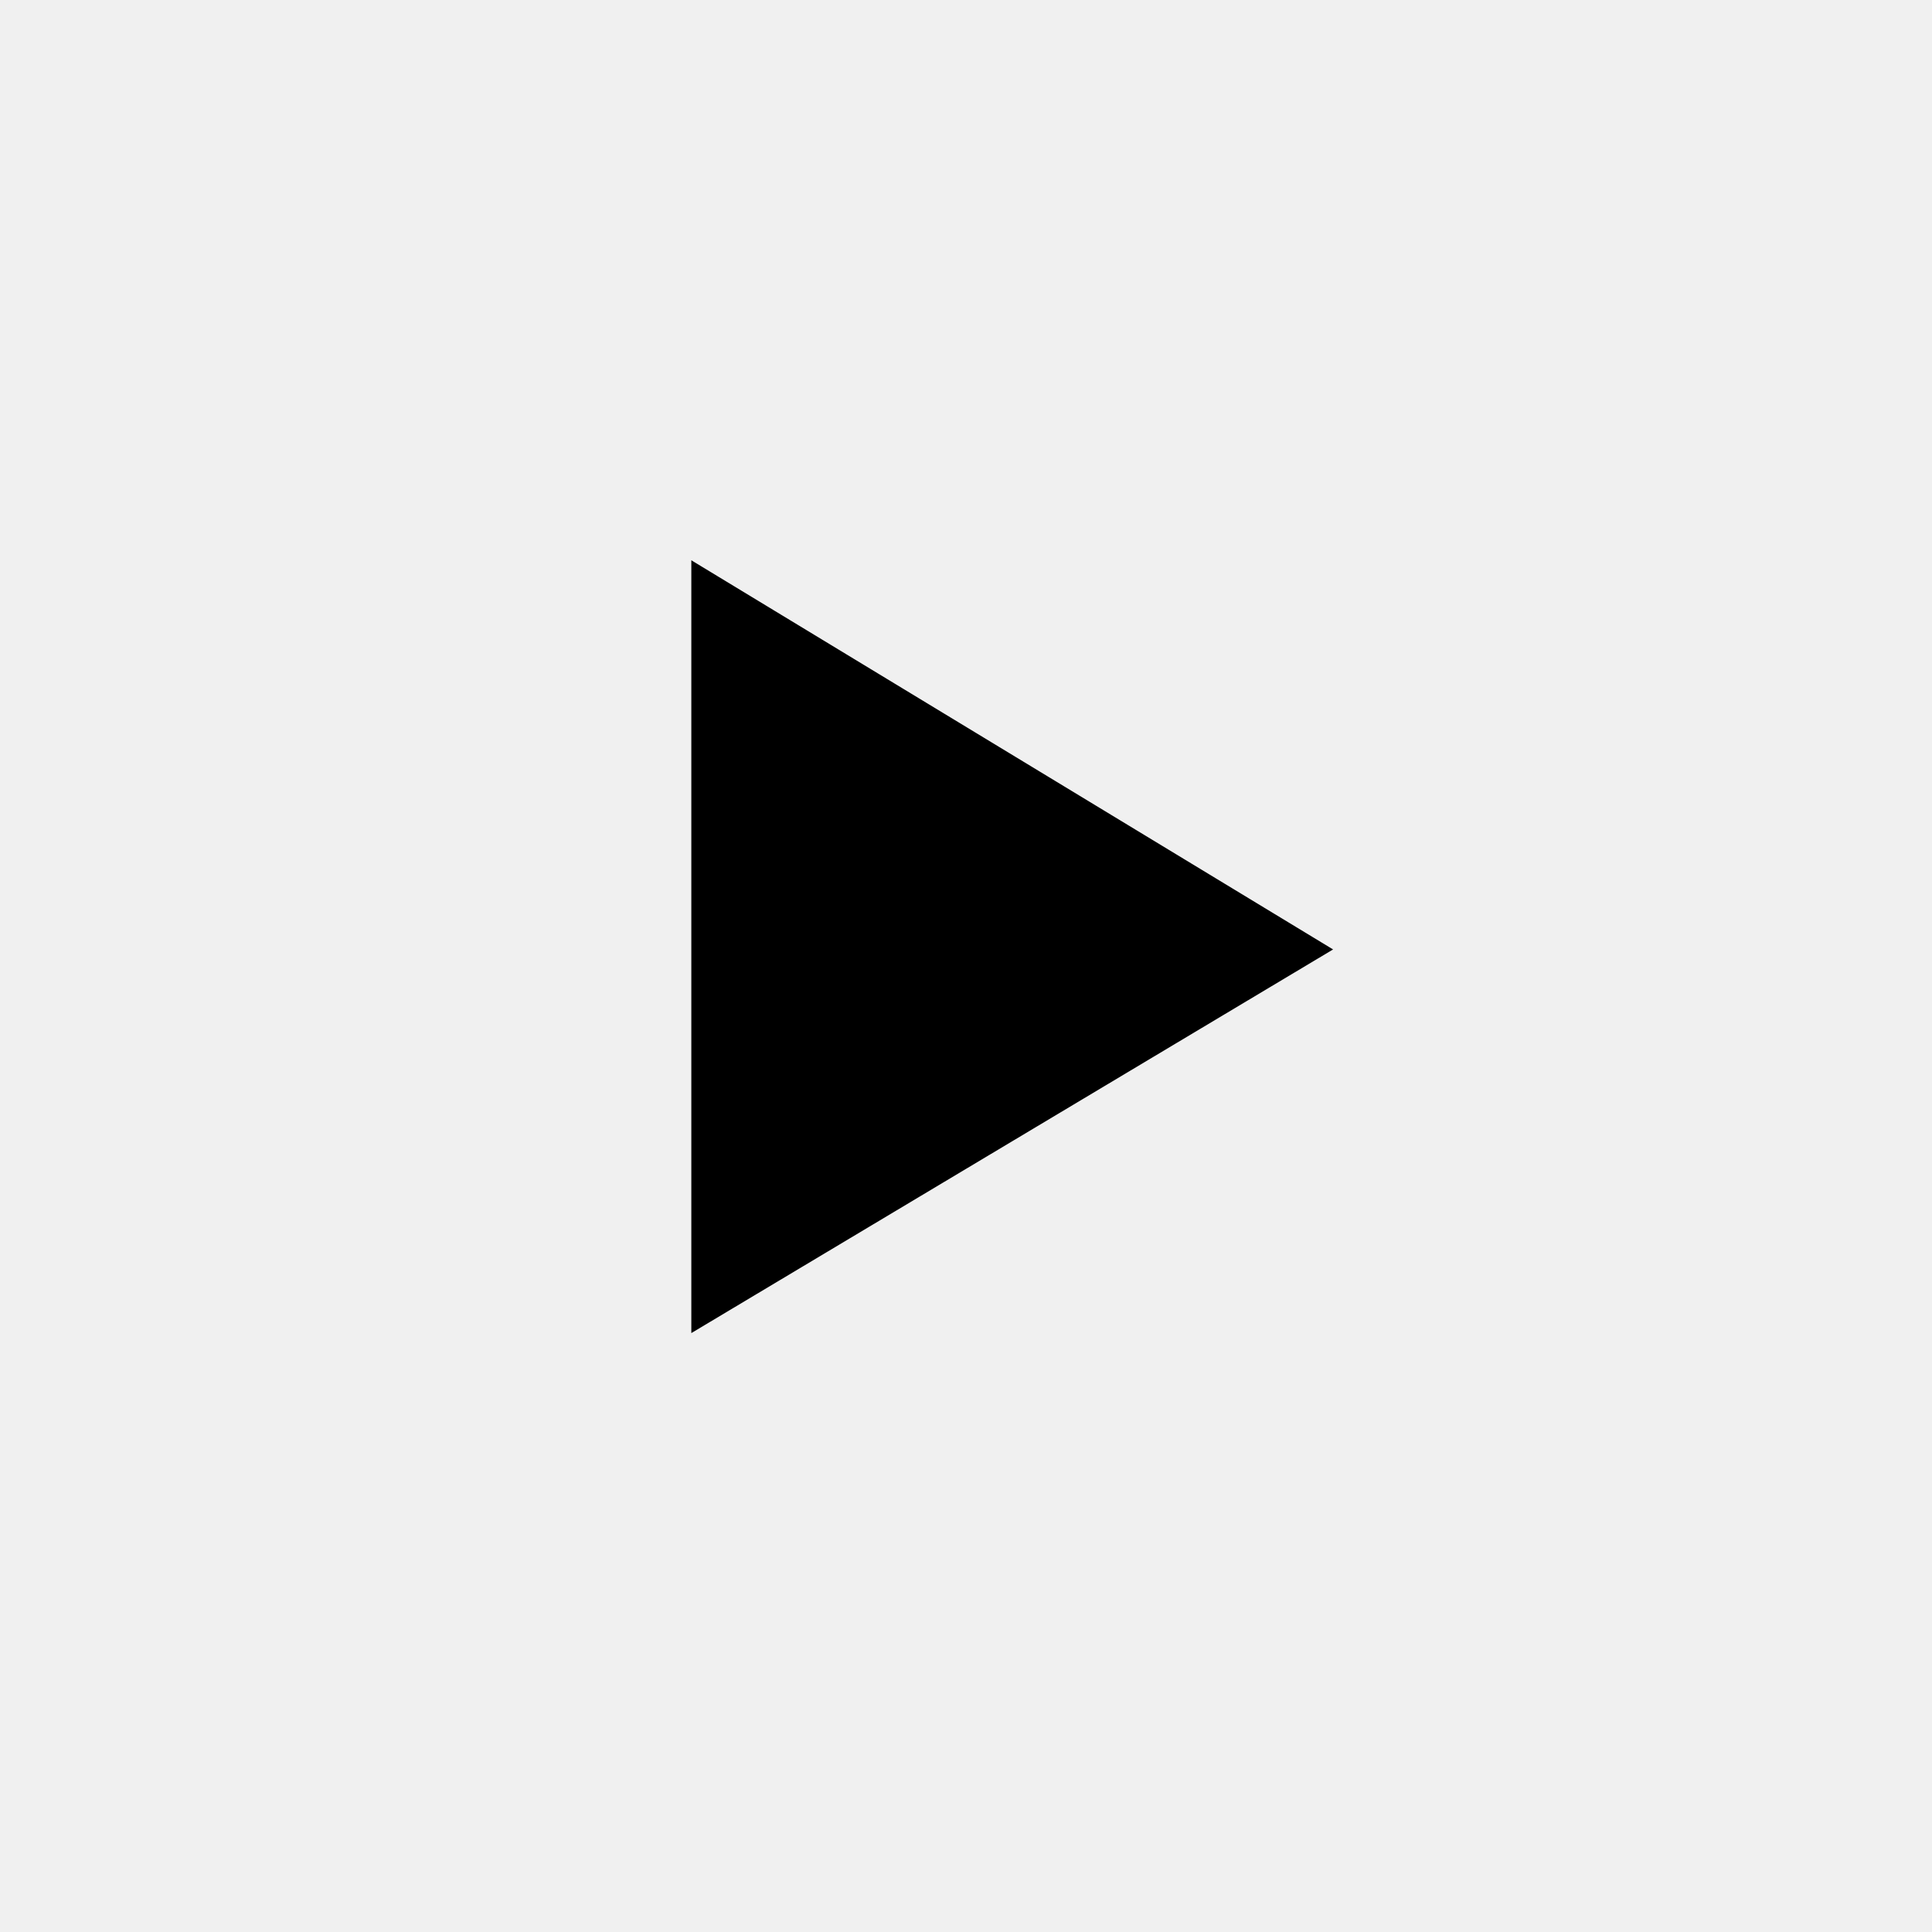
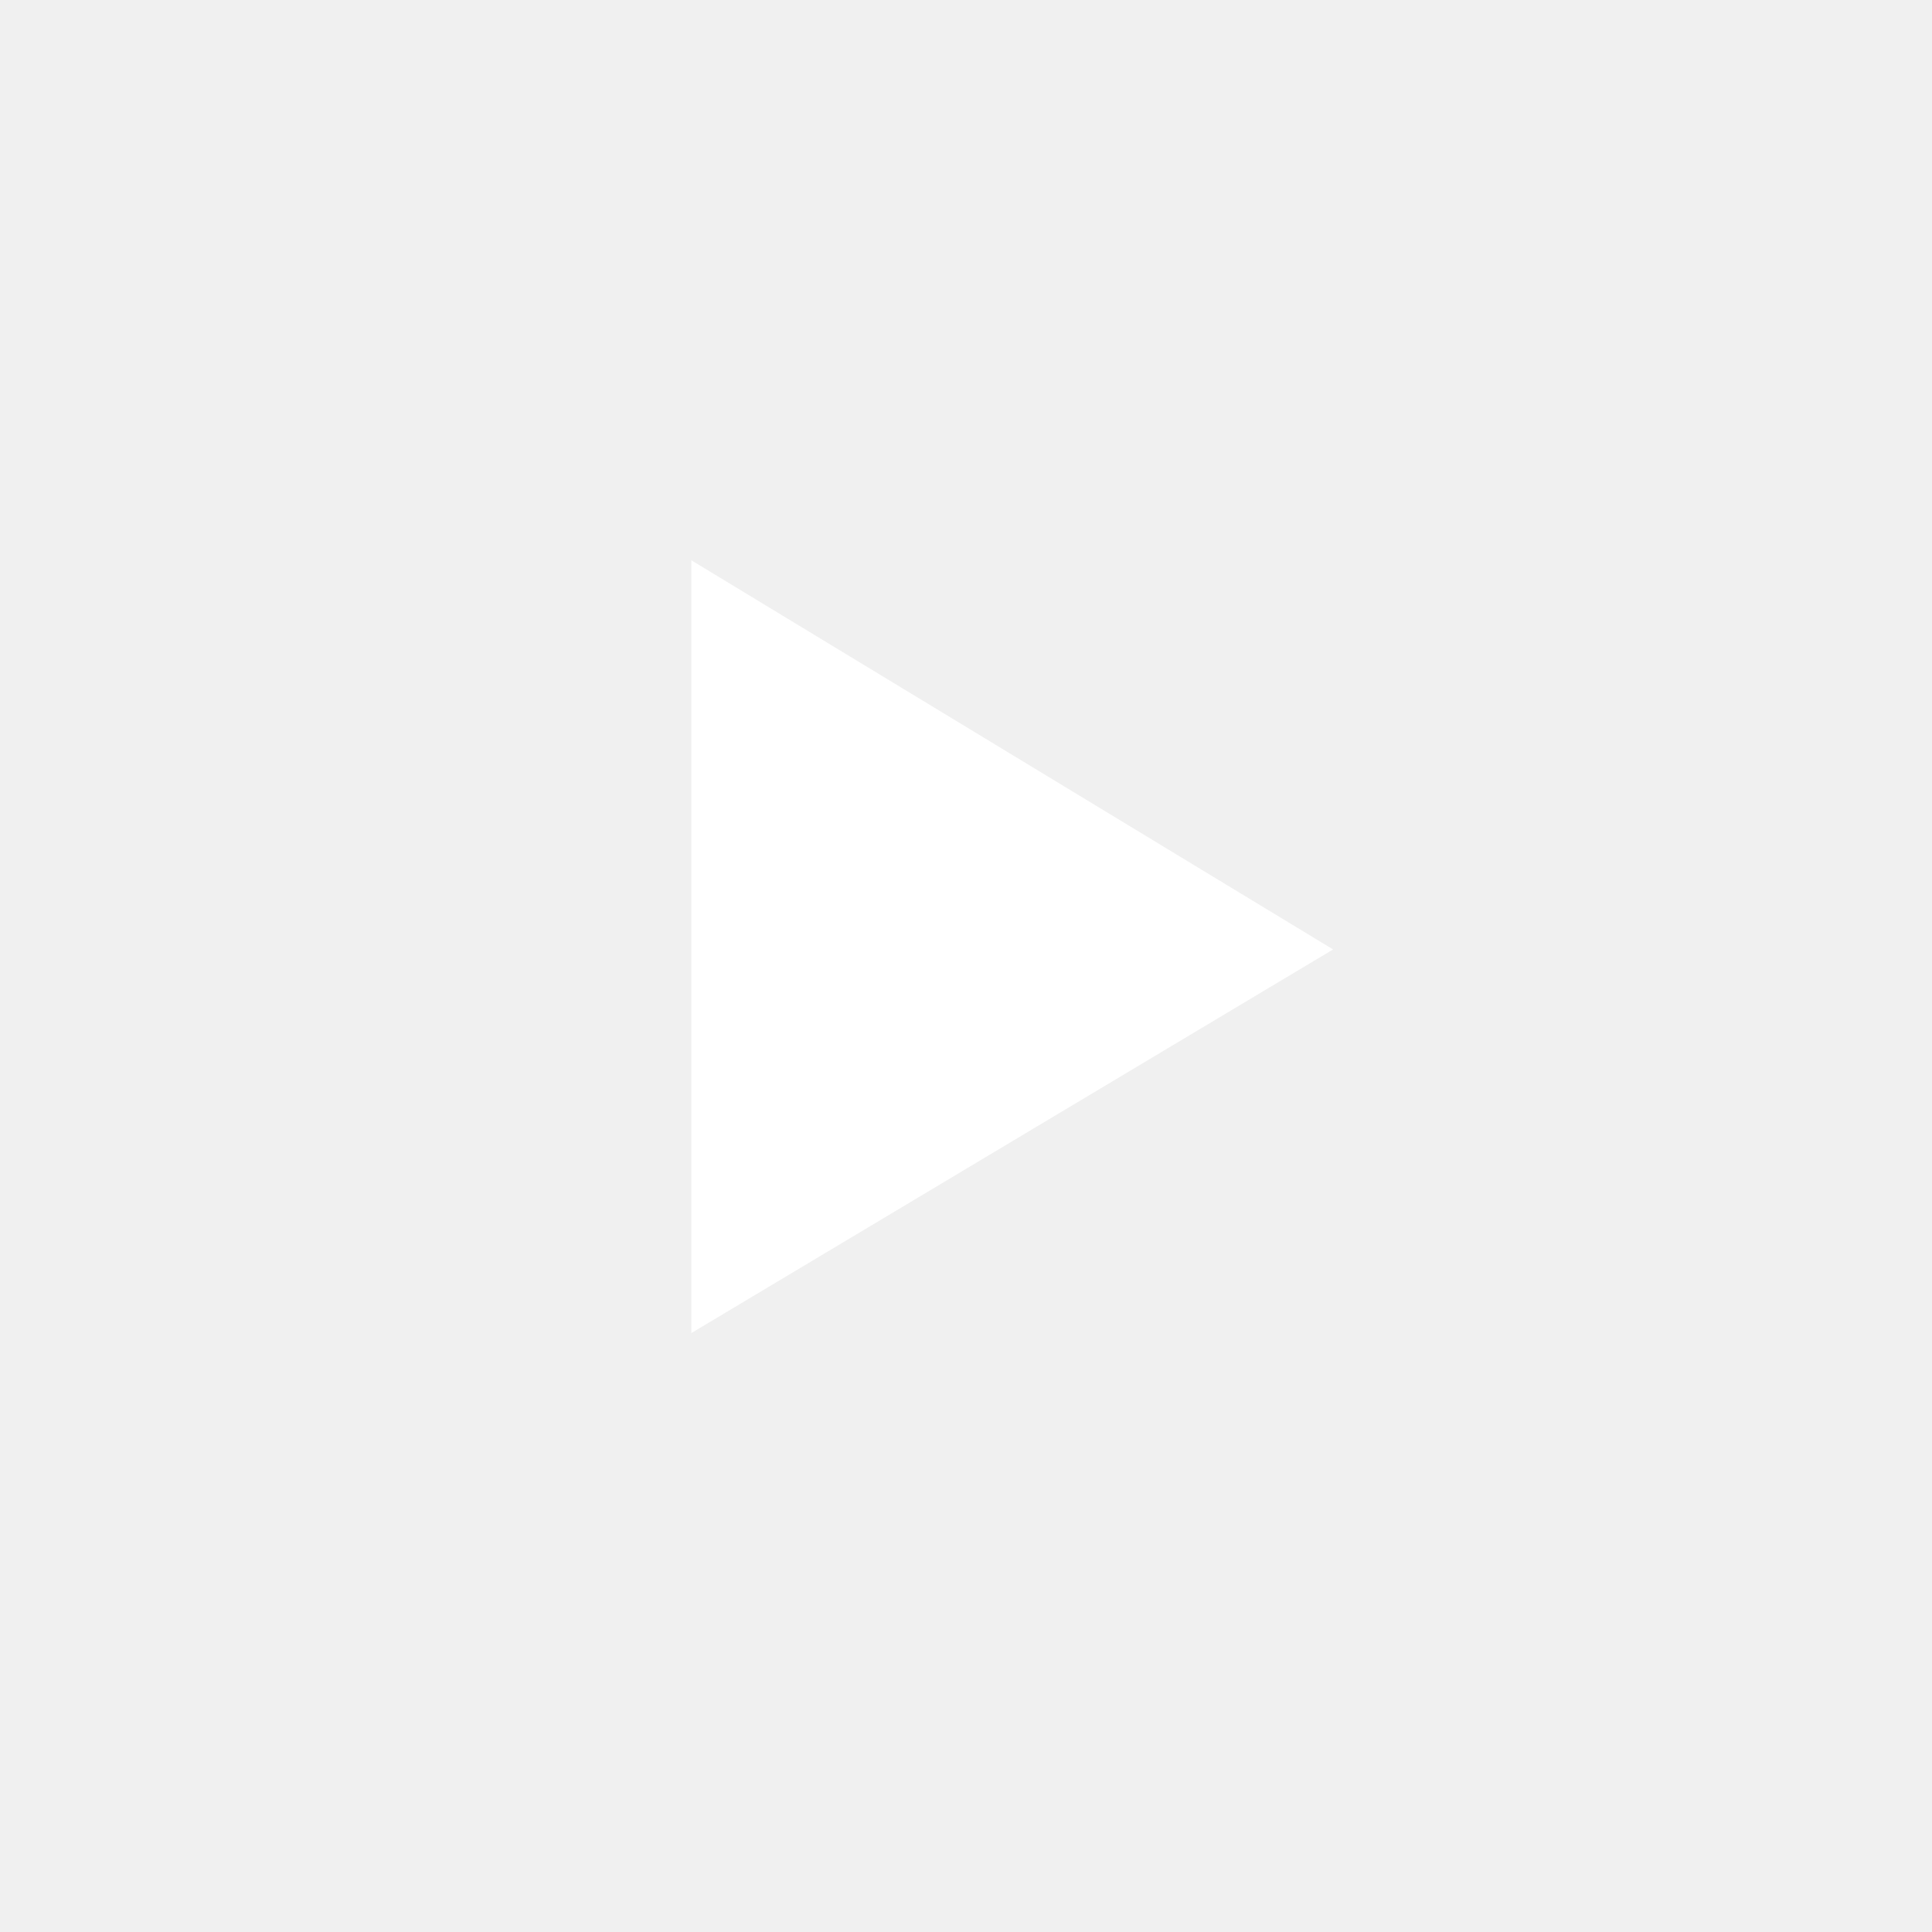
<svg xmlns="http://www.w3.org/2000/svg" version="1.1" x="0px" y="0px" viewBox="0 0 100 99.999" enable-background="new 0 0 100 99.999" xml:space="preserve" style="max-width:100%" height="100%">
-   <polygon fill="currentColor" points="35.783,69 35.783,29 69,49.143 " style="" />
+   <polygon fill="#fff" points="35.783,69 35.783,29 69,49.143 " style="" />
</svg>
